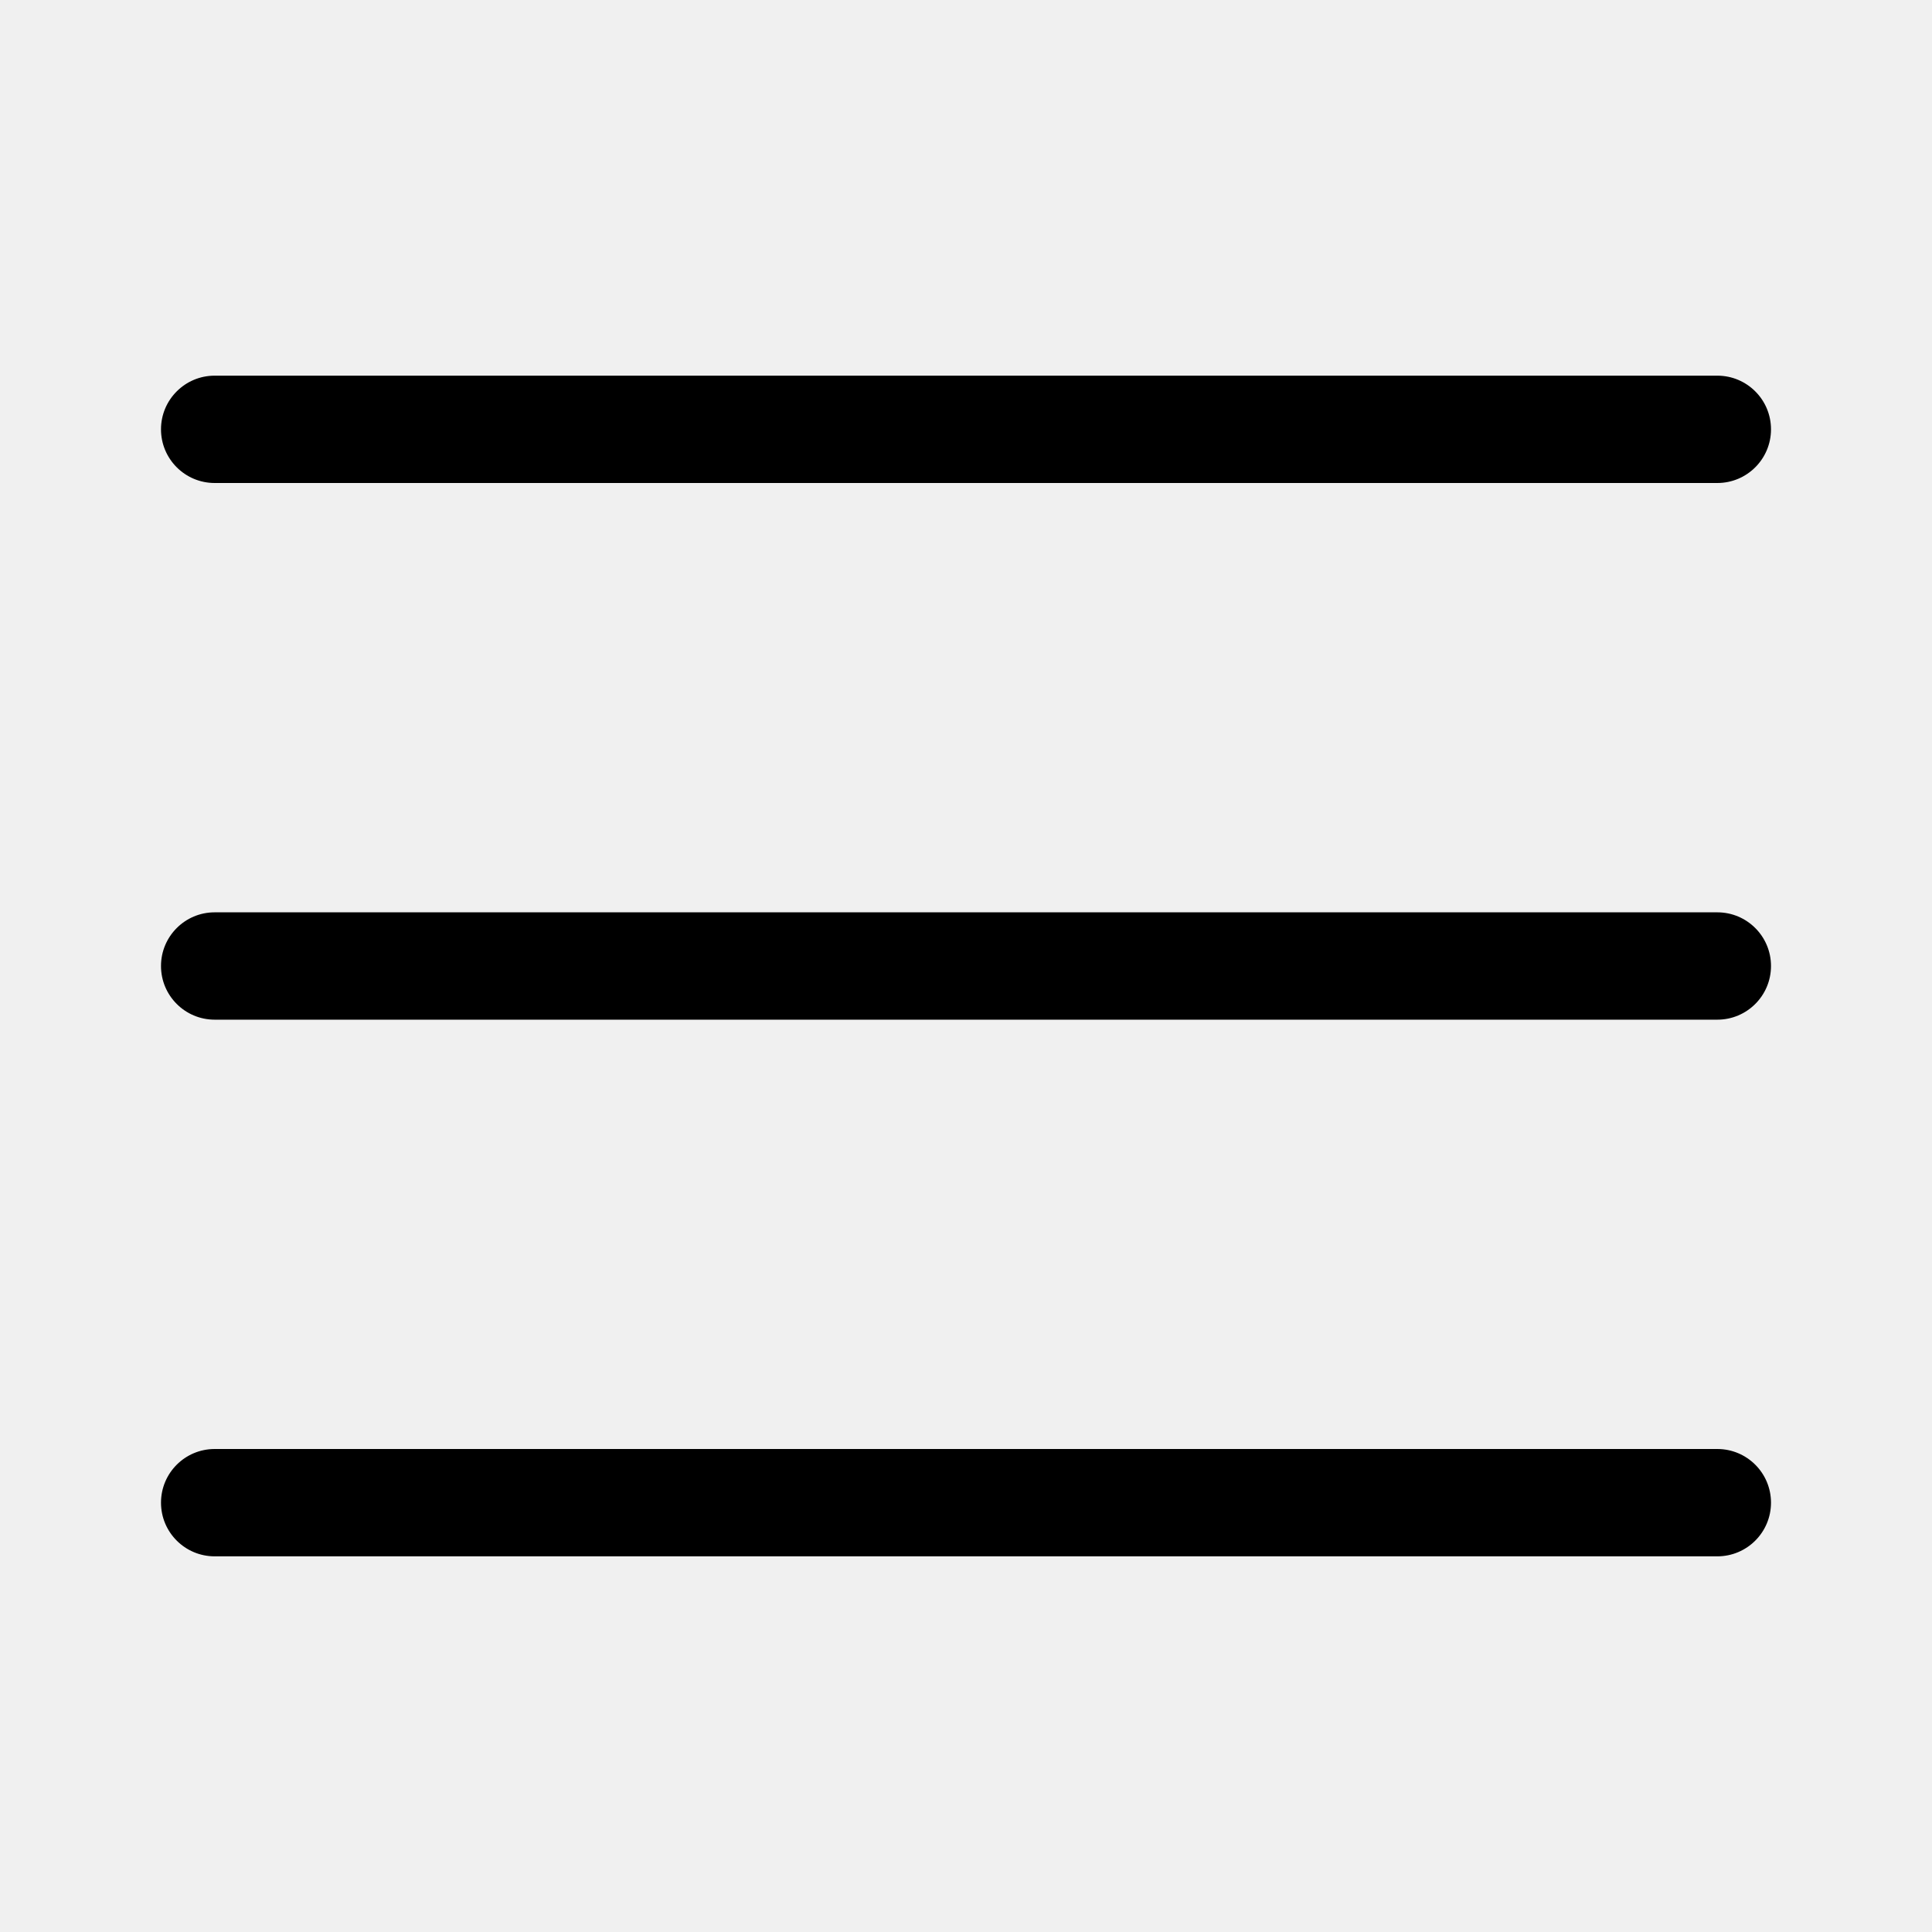
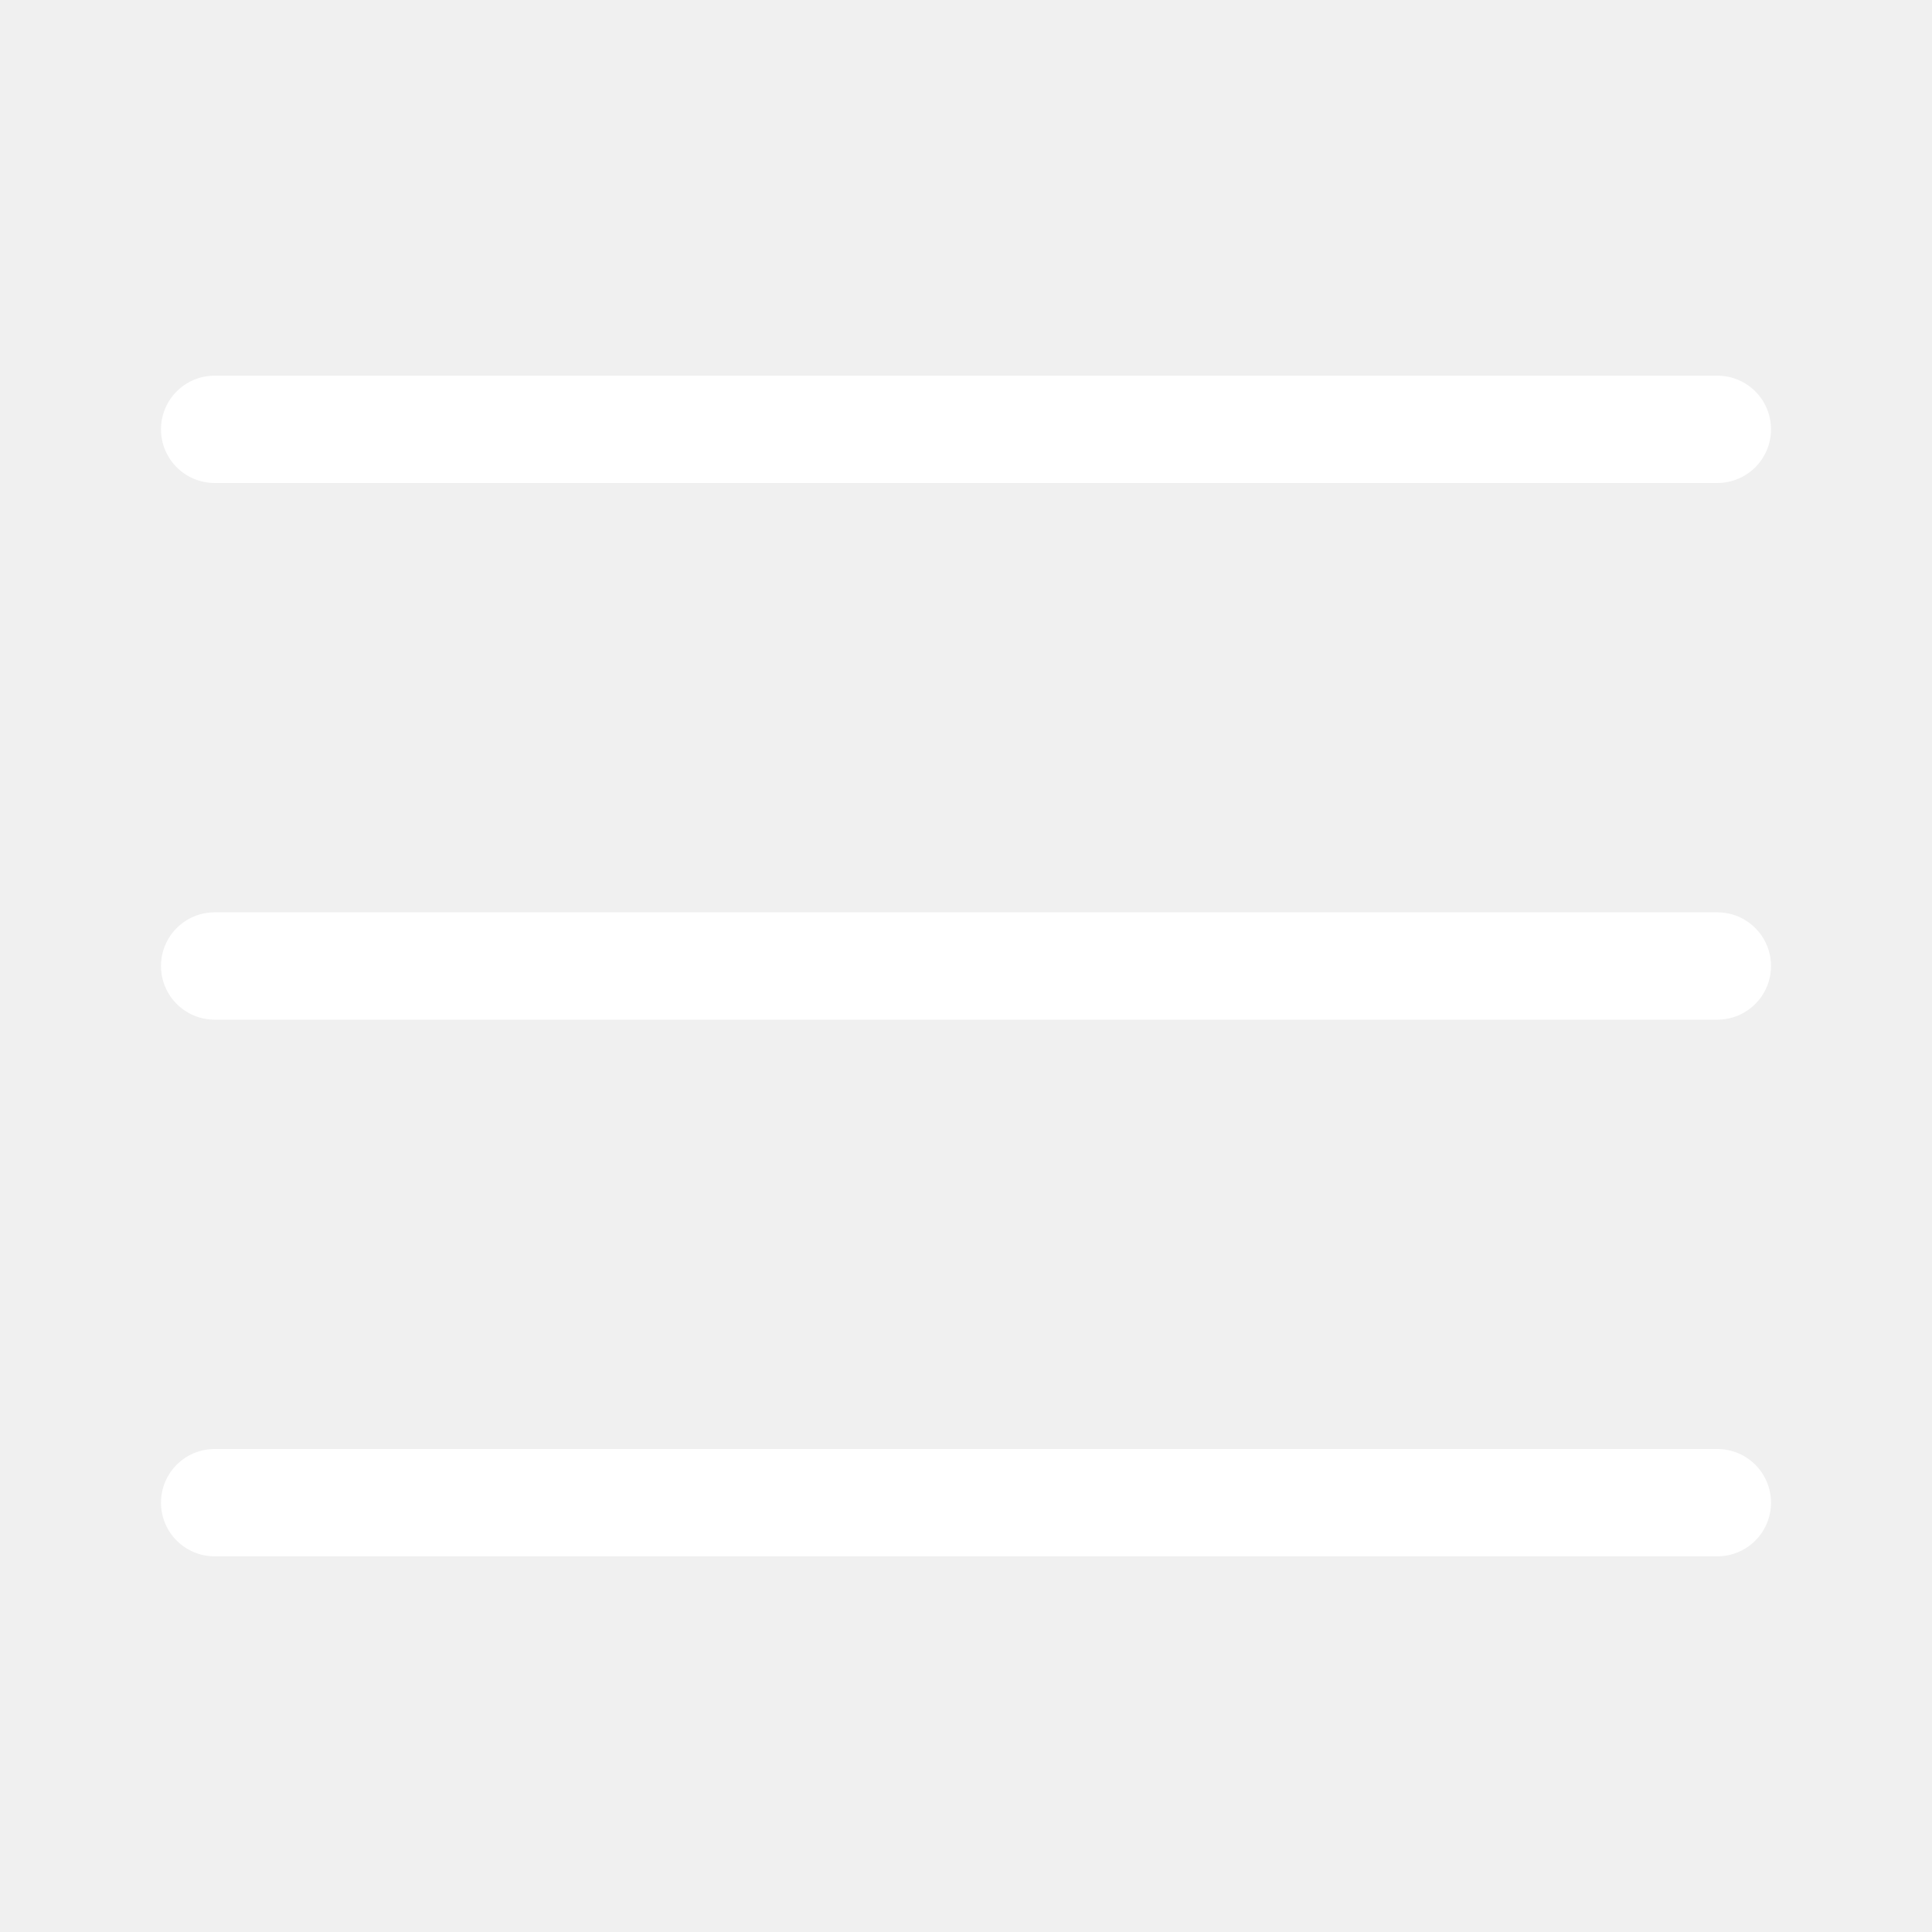
- <svg xmlns="http://www.w3.org/2000/svg" version="1.1" viewBox="0 0 36 36" preserveAspectRatio="xMidYMid meet" focusable="false" role="img" width="128" height="128" fill="currentColor">
+ <svg xmlns="http://www.w3.org/2000/svg" version="1.1" viewBox="0 0 36 36" preserveAspectRatio="xMidYMid meet" focusable="false" role="img" width="128" height="128" fill="#FFF">
  <path class="clr-i-outline clr-i-outline-path-1" d="M32,29H4a1,1,0,0,1,0-2H32a1,1,0,0,1,0,2Z" />
  <path class="clr-i-outline clr-i-outline-path-2" d="M32,19H4a1,1,0,0,1,0-2H32a1,1,0,0,1,0,2Z" />
  <path class="clr-i-outline clr-i-outline-path-3" d="M32,9H4A1,1,0,0,1,4,7H32a1,1,0,0,1,0,2Z" />
</svg>
